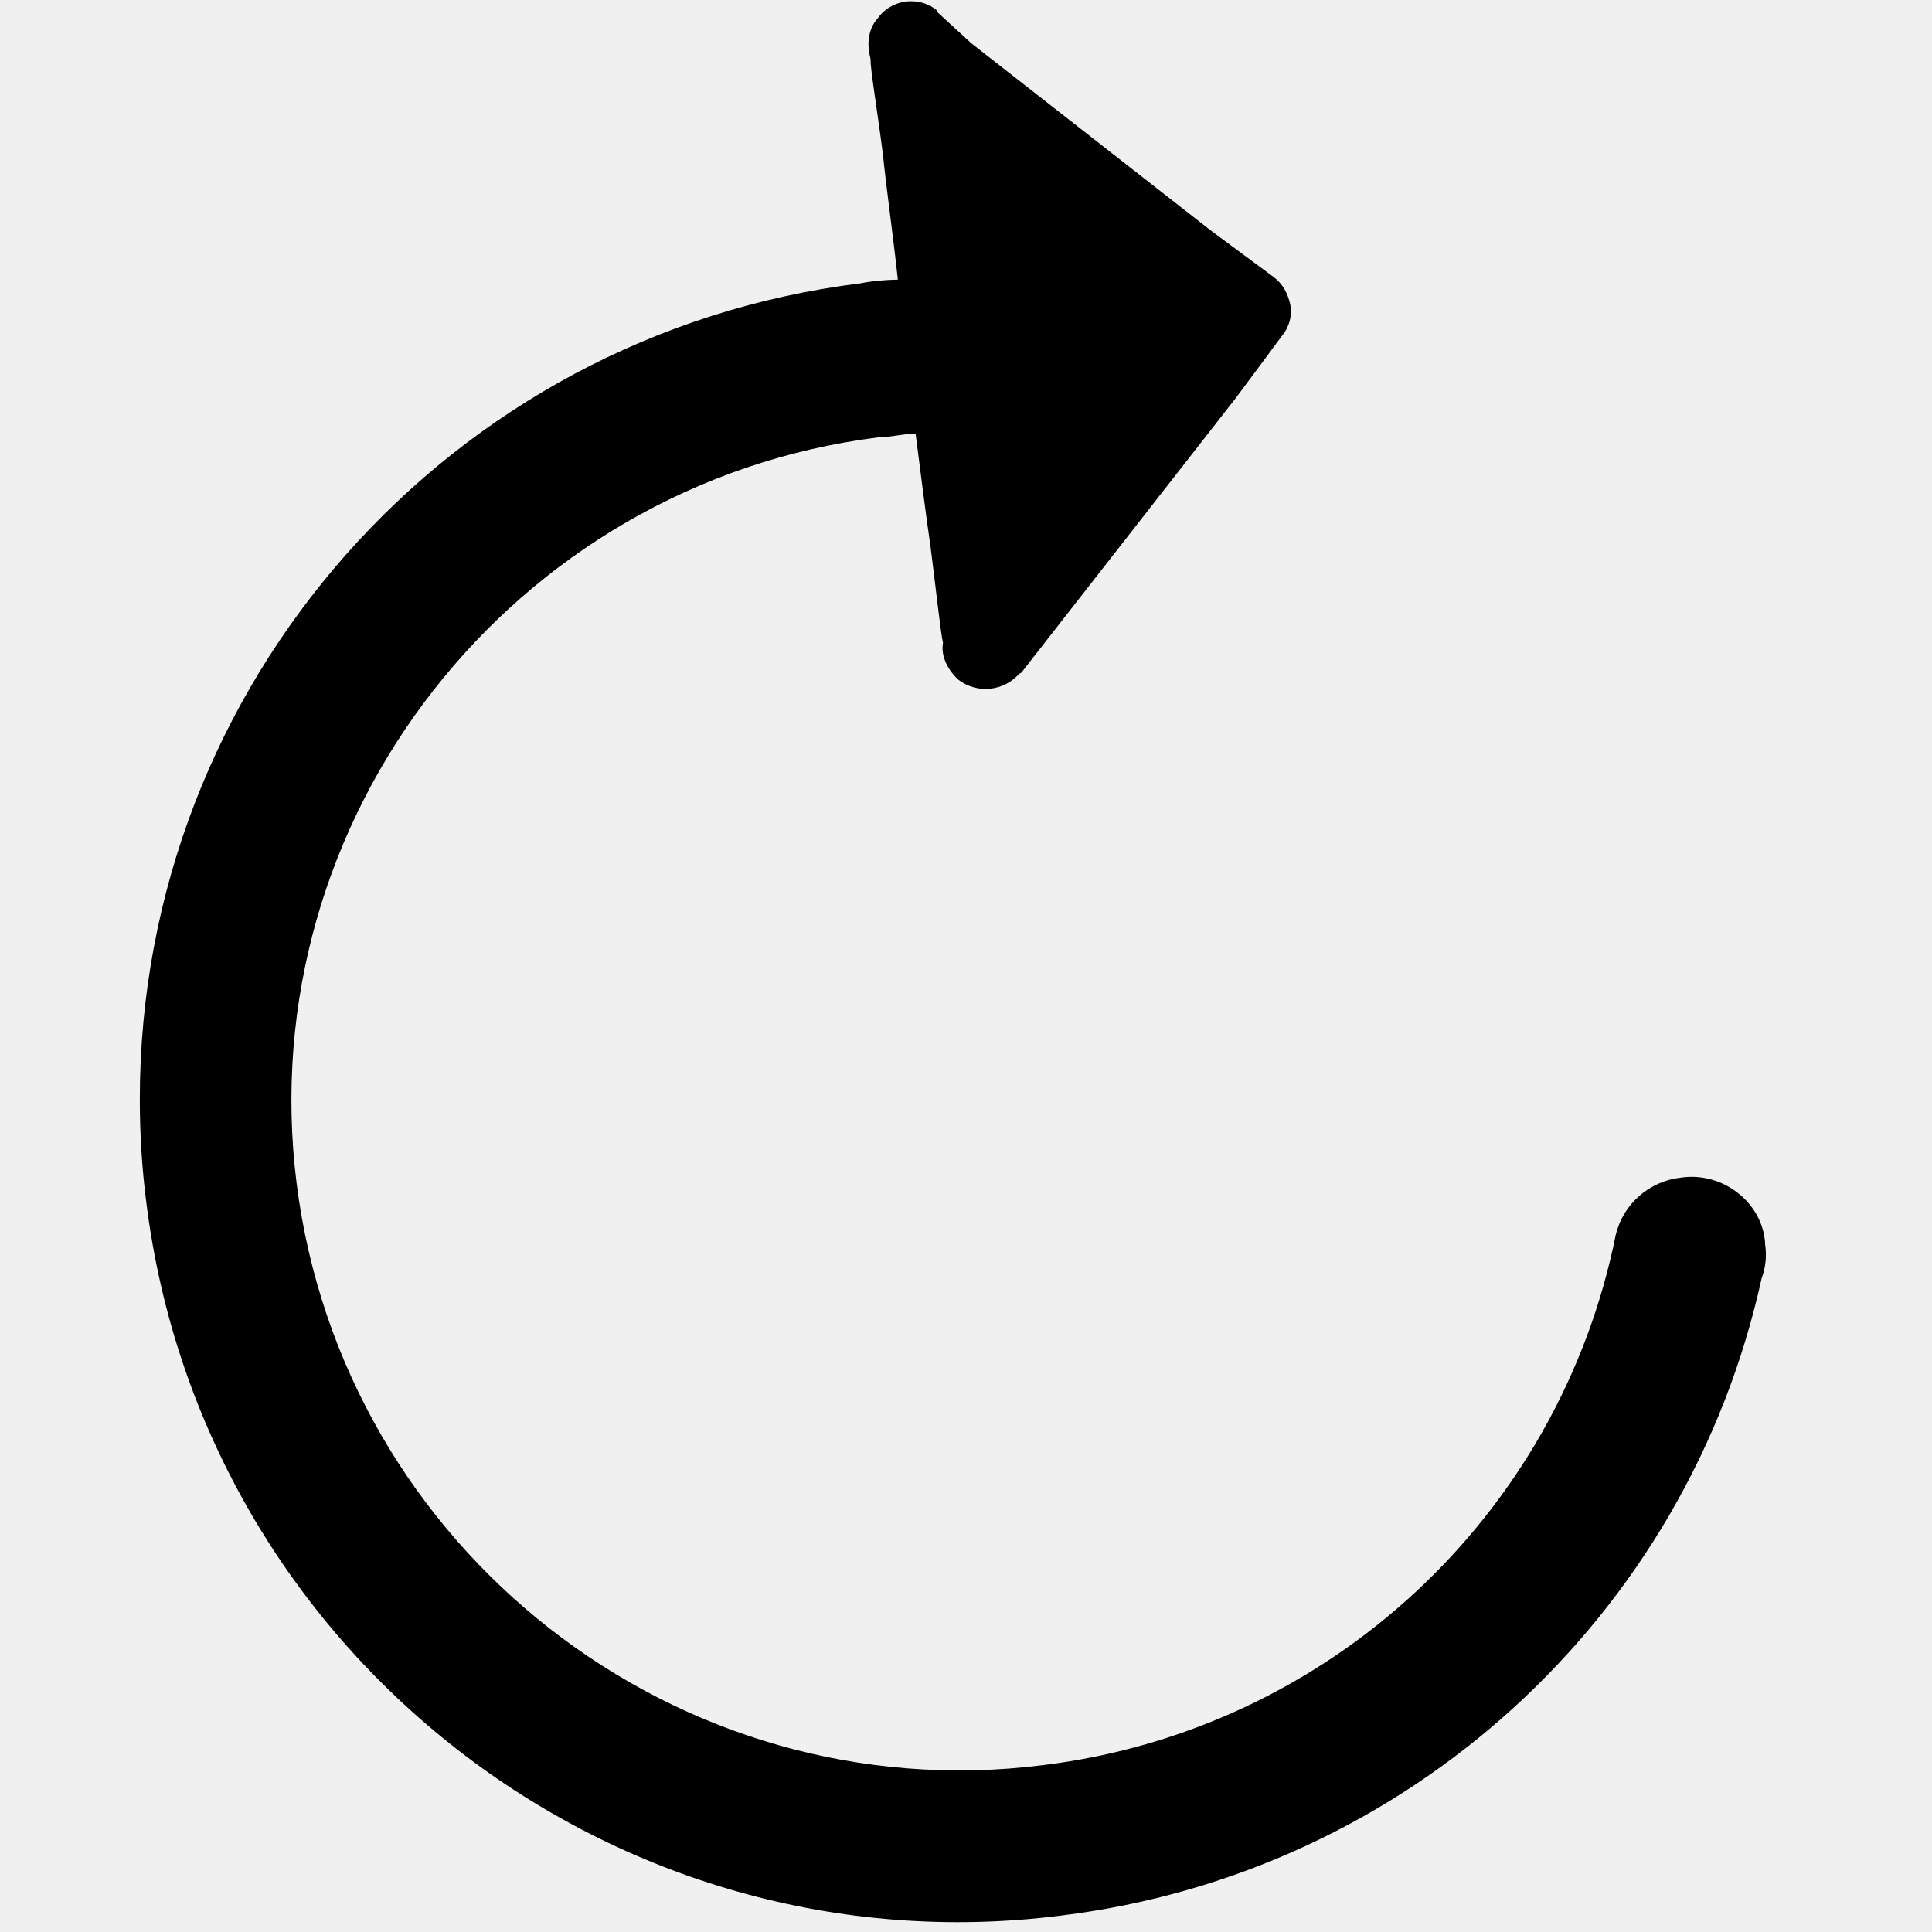
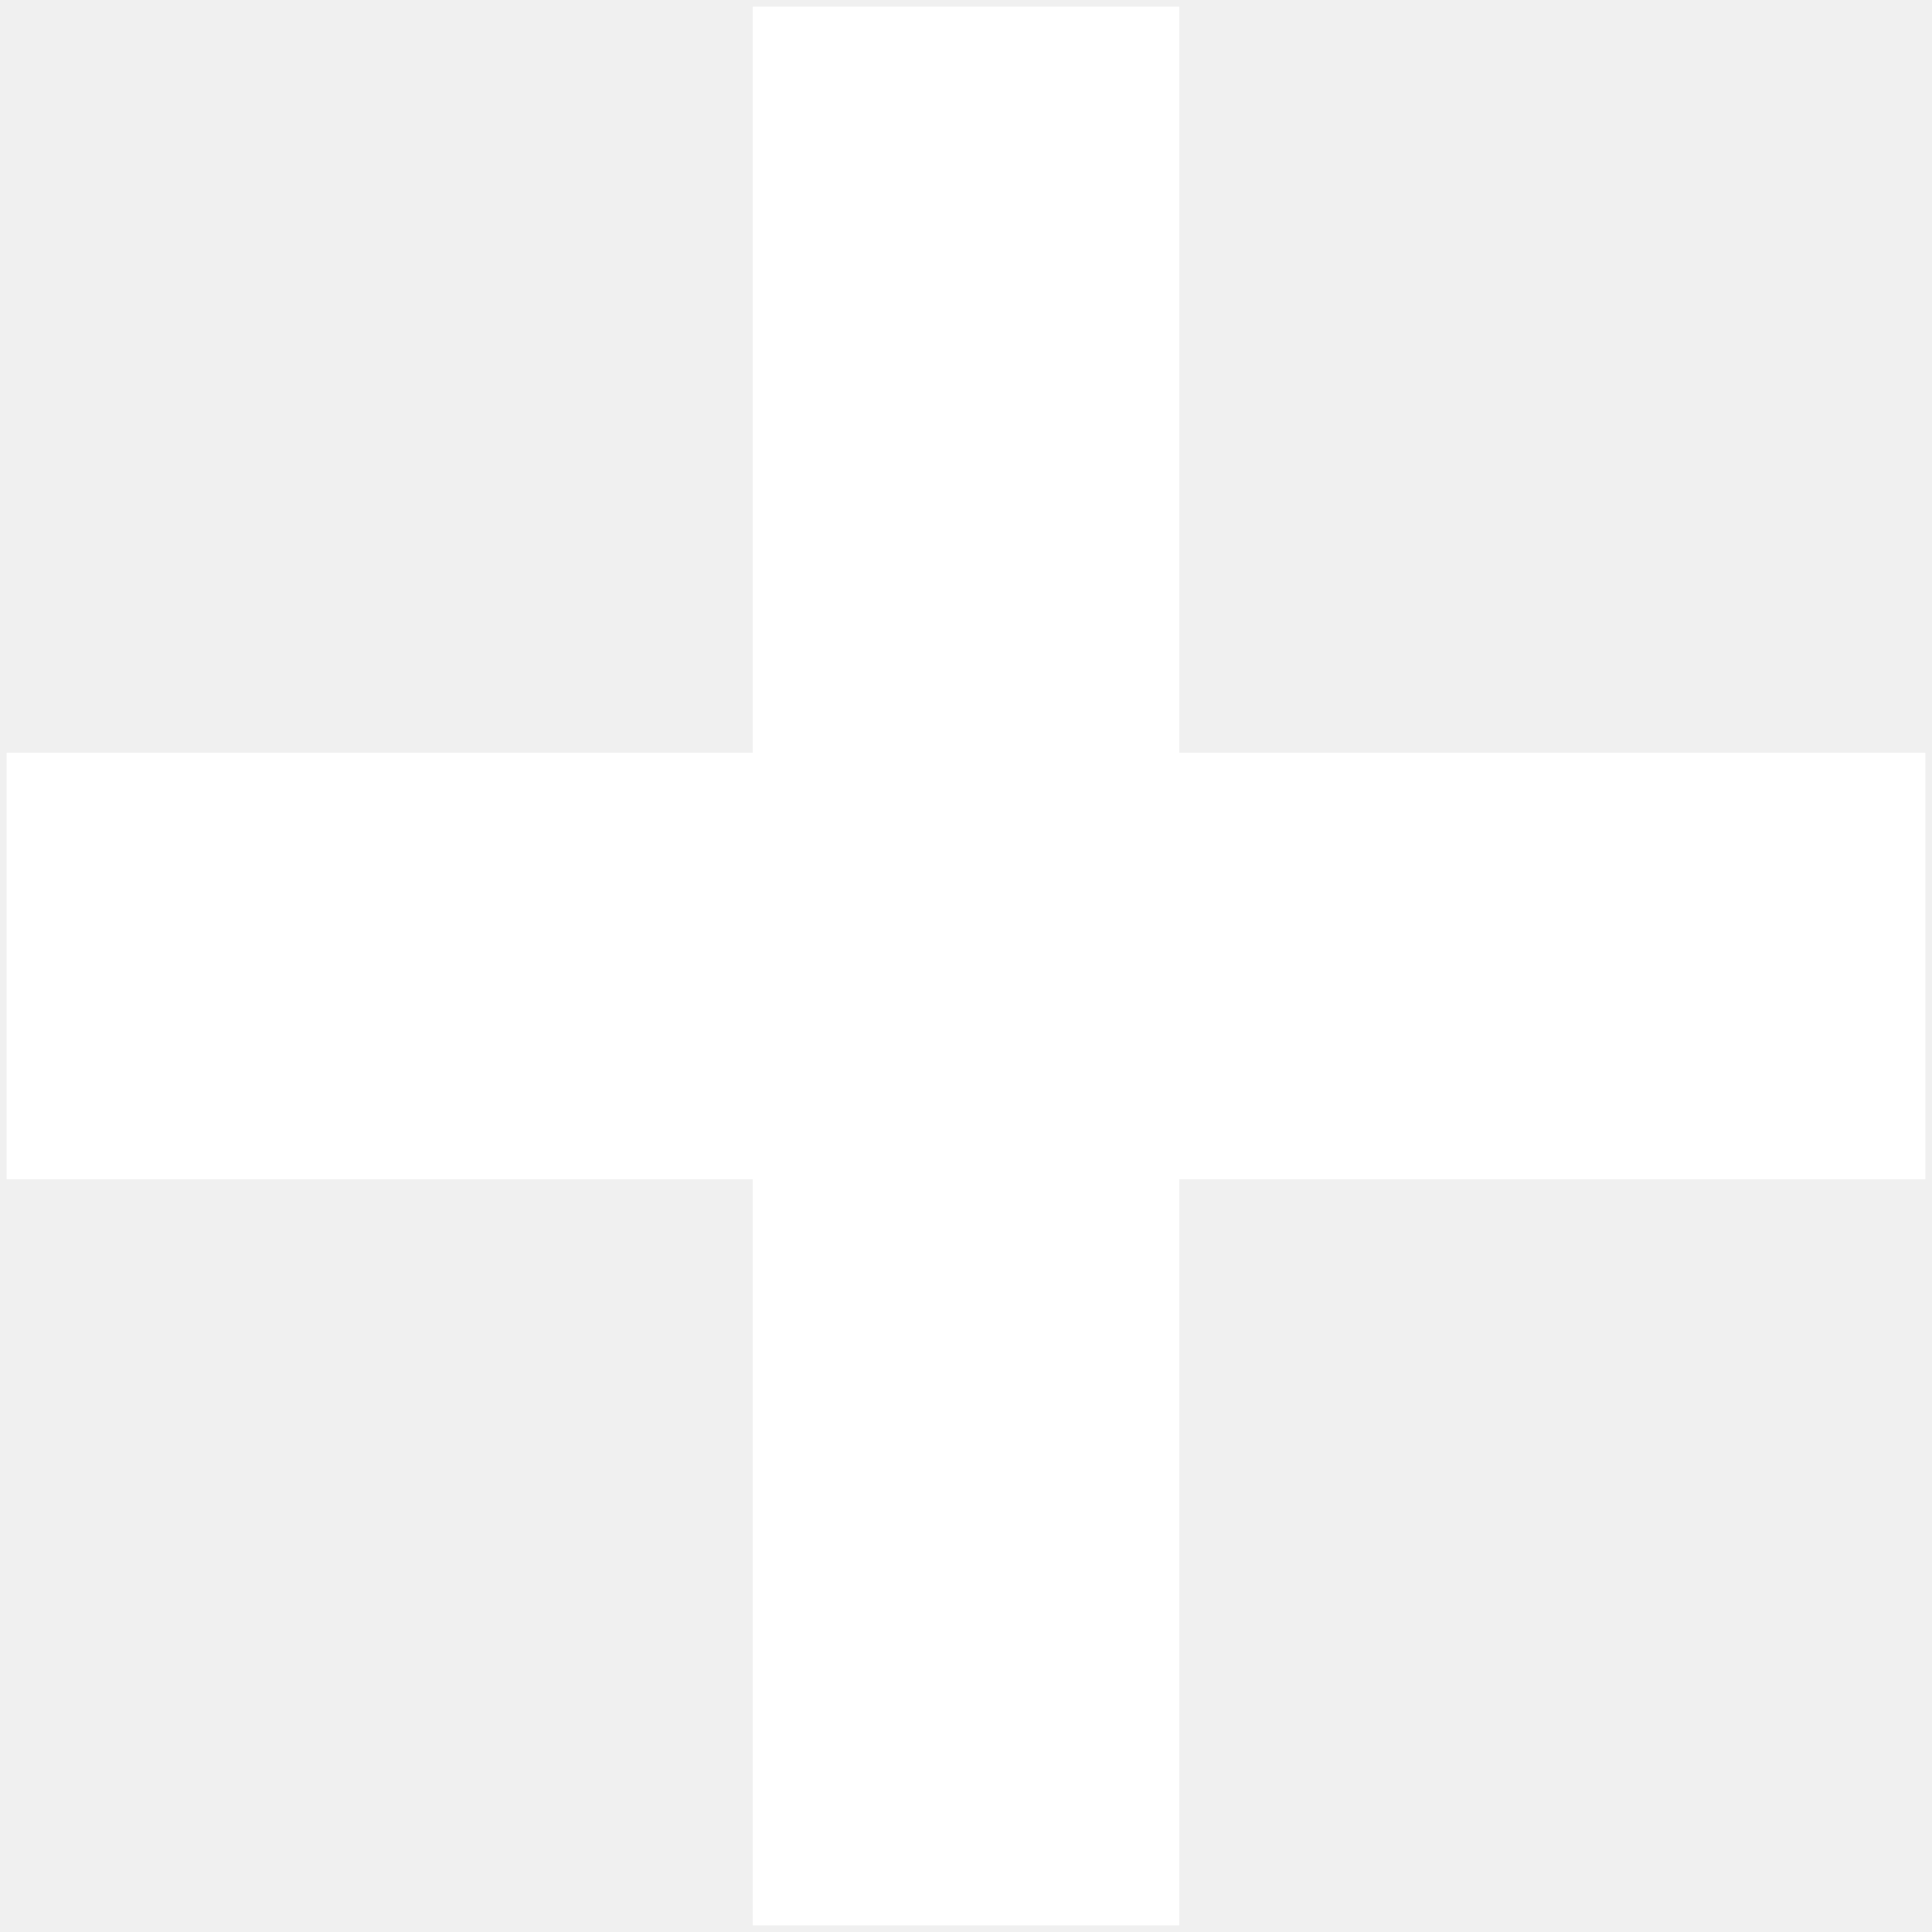
- <svg xmlns="http://www.w3.org/2000/svg" version="1.1" width="11px" height="11px">
-   <g transform="matrix(1 0 0 1 -1632 -4981 )">
-     <path d="M 10.049 7.079  C 10.06 7.146  10.054 7.215  10.03 7.278  C 9.606 9.21  8.009 10.664  6.045 10.906  C 3.498 11.233  1.153 9.413  0.833 6.846  C 0.808 6.651  0.796 6.455  0.796 6.258  C 0.796 3.896  2.556 1.904  4.9 1.613  C 4.962 1.6  5.043 1.593  5.112 1.592  C 5.084 1.333  5.049 1.092  5.027 0.88  C 4.992 0.606  4.956 0.401  4.956 0.332  C 4.935 0.257  4.941 0.167  4.996 0.106  C 5.039 0.044  5.111 0.007  5.187 0.007  C 5.24 0.007  5.291 0.024  5.332 0.057  L 5.338 0.07  L 5.531 0.247  L 6.892 1.311  L 7.085 1.454  L 7.25 1.576  C 7.305 1.617  7.332 1.671  7.346 1.733  C 7.358 1.797  7.341 1.862  7.299 1.912  L 7.177 2.077  L 7.034 2.269  L 5.971 3.63  L 5.815 3.83  L 5.802 3.837  C 5.714 3.936  5.565 3.951  5.459 3.872  C 5.397 3.817  5.355 3.735  5.369 3.66  C 5.355 3.599  5.333 3.386  5.298 3.112  C 5.27 2.921  5.242 2.695  5.213 2.469  C 5.144 2.469  5.069 2.49  5.001 2.49  C 2.919 2.753  1.427 4.658  1.689 6.739  C 1.952 8.821  3.857 10.313  5.938 10.05  C 7.563 9.851  8.878 8.633  9.2 7.028  C 9.243 6.854  9.391 6.725  9.569 6.705  C 9.808 6.669  10.035 6.846  10.05 7.079  Z " fill-rule="nonzero" fill="#000000" stroke="none" transform="matrix(1 0 0 1 1632 4981 )" />
+ <svg xmlns="http://www.w3.org/2000/svg" version="1.1" width="23px" height="23px">
+   <g transform="matrix(1 0 0 1 -1584 -5340 )">
+     <path d="M 22.921 14.038  L 22.921 8.962  L 14.038 8.962  L 14.038 0.079  L 8.962 0.079  L 8.962 8.962  L 0.079 8.962  L 0.079 14.038  L 8.962 14.038  L 8.962 22.921  L 14.038 22.921  L 14.038 14.038  L 22.921 14.038  Z " fill-rule="nonzero" fill="#ffffff" stroke="none" transform="matrix(1 0 0 1 1584 5340 )" />
  </g>
</svg>
